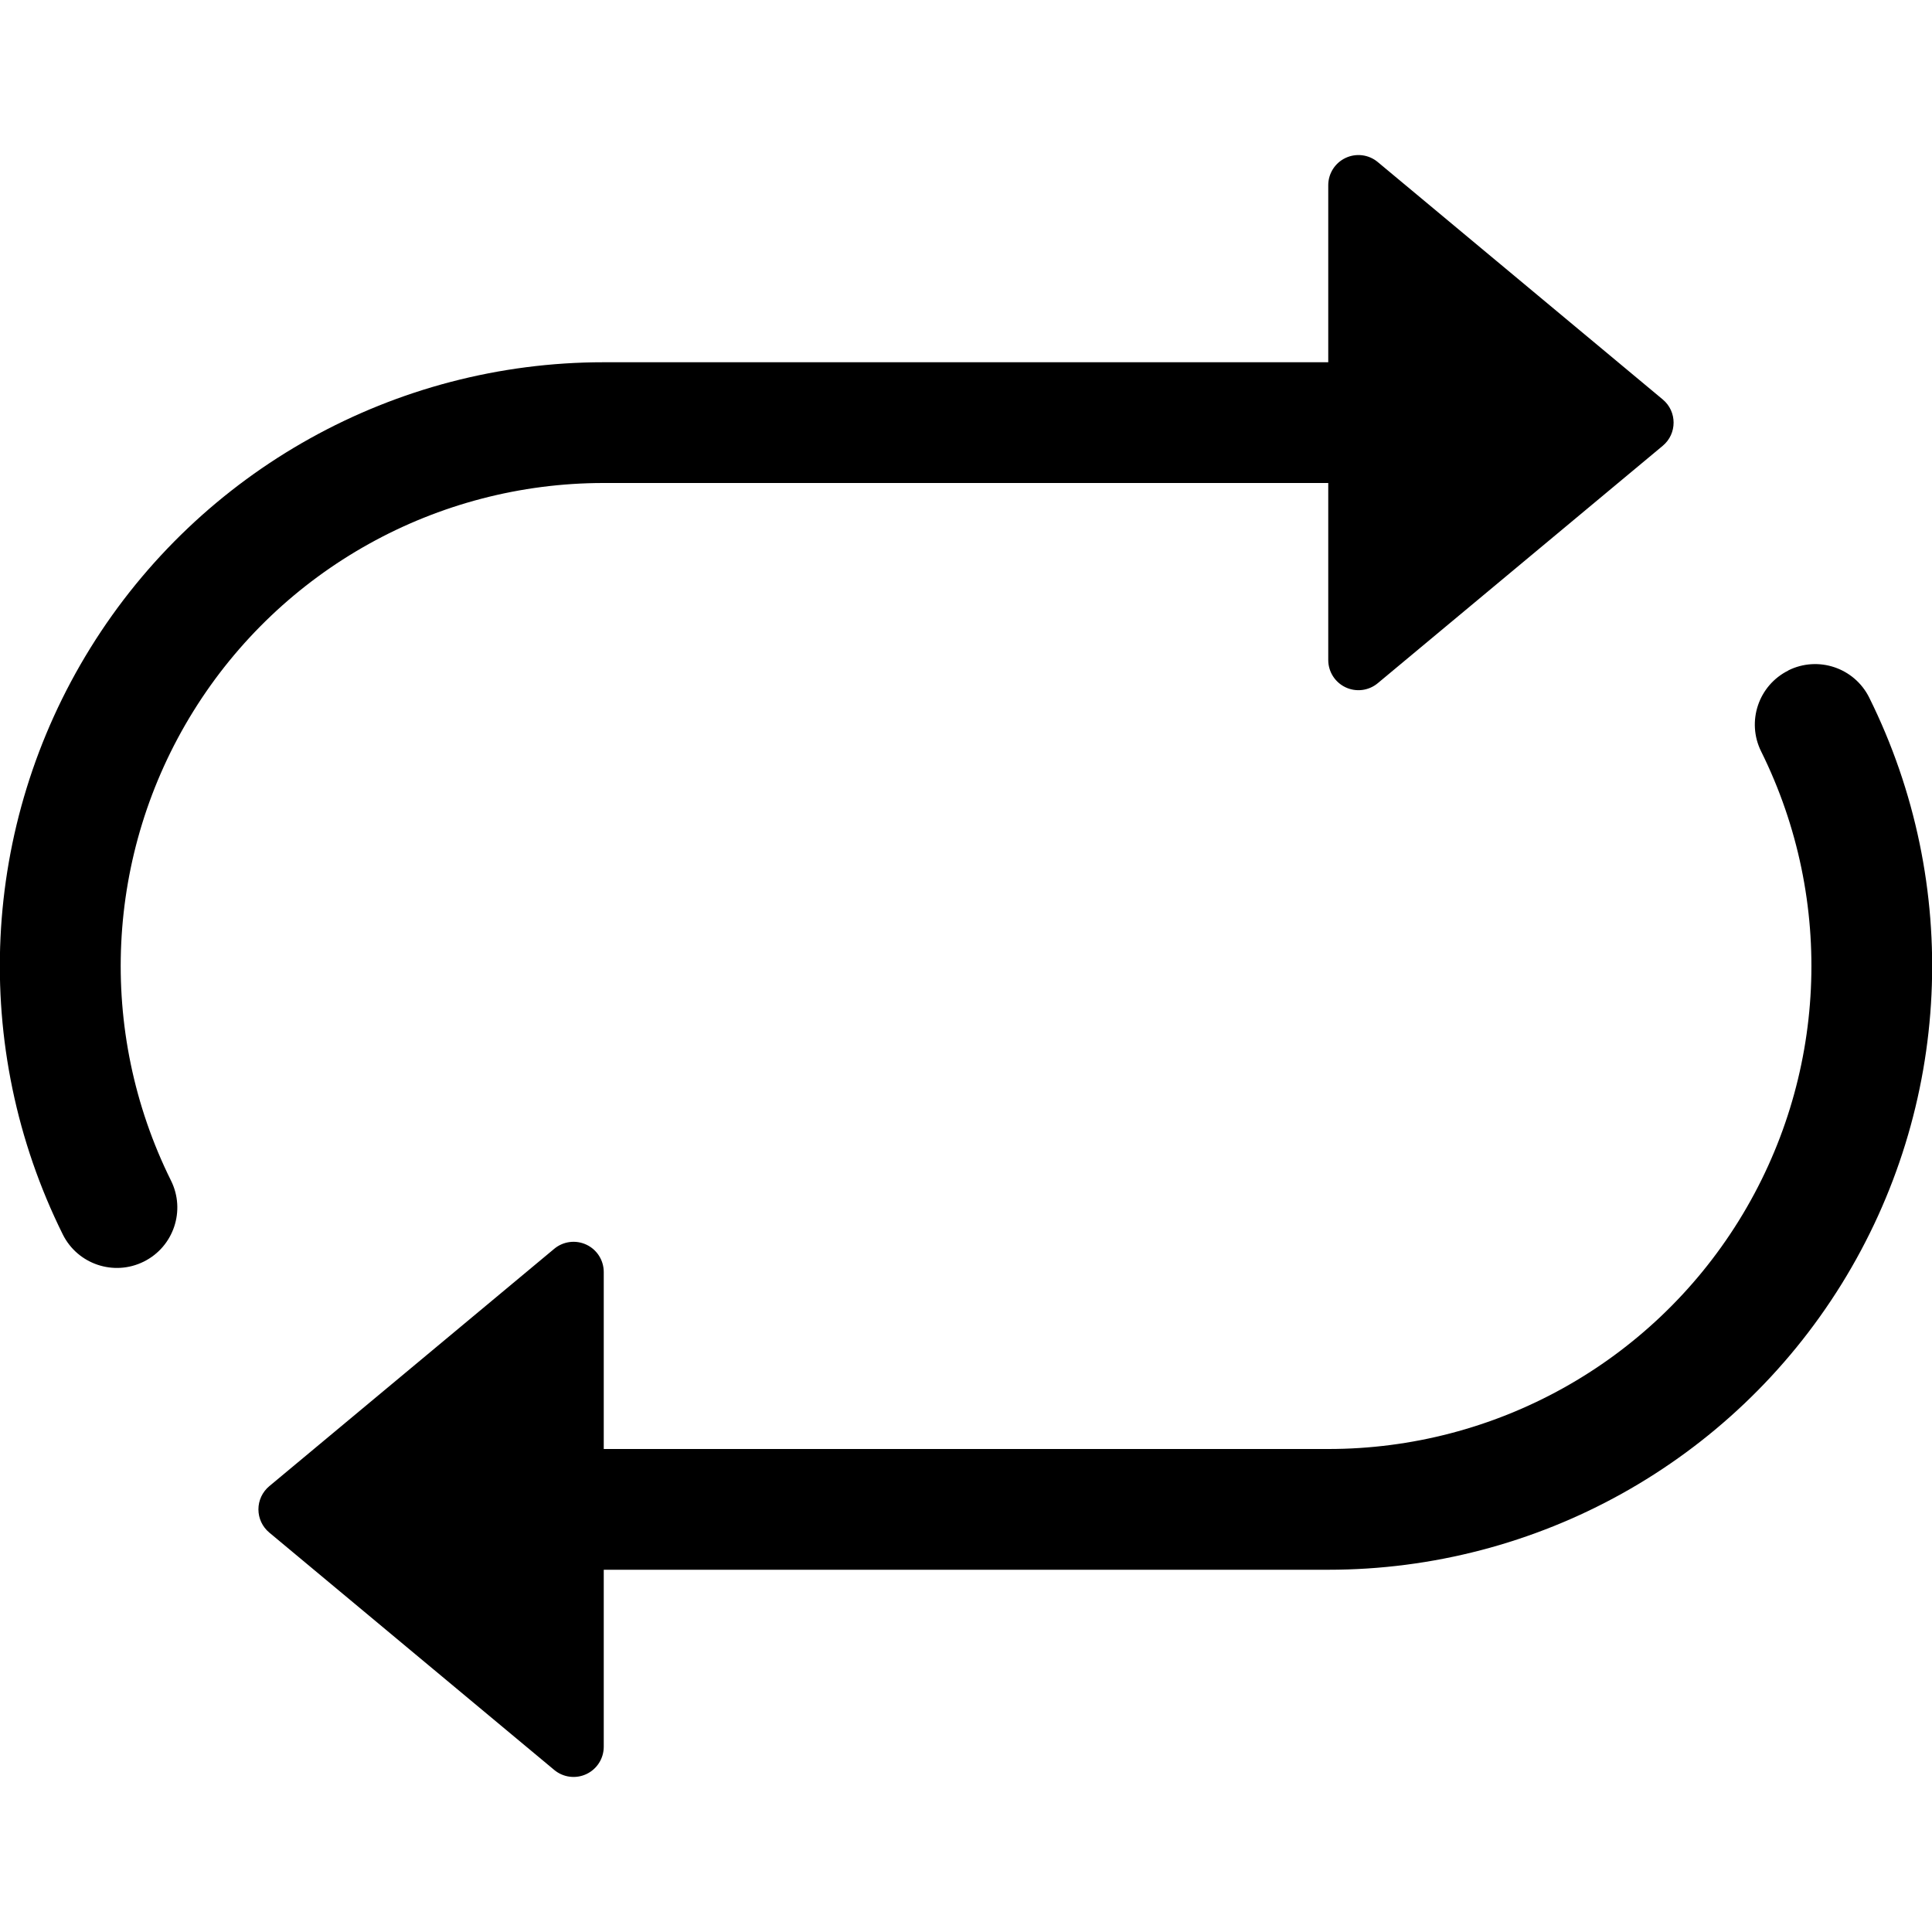
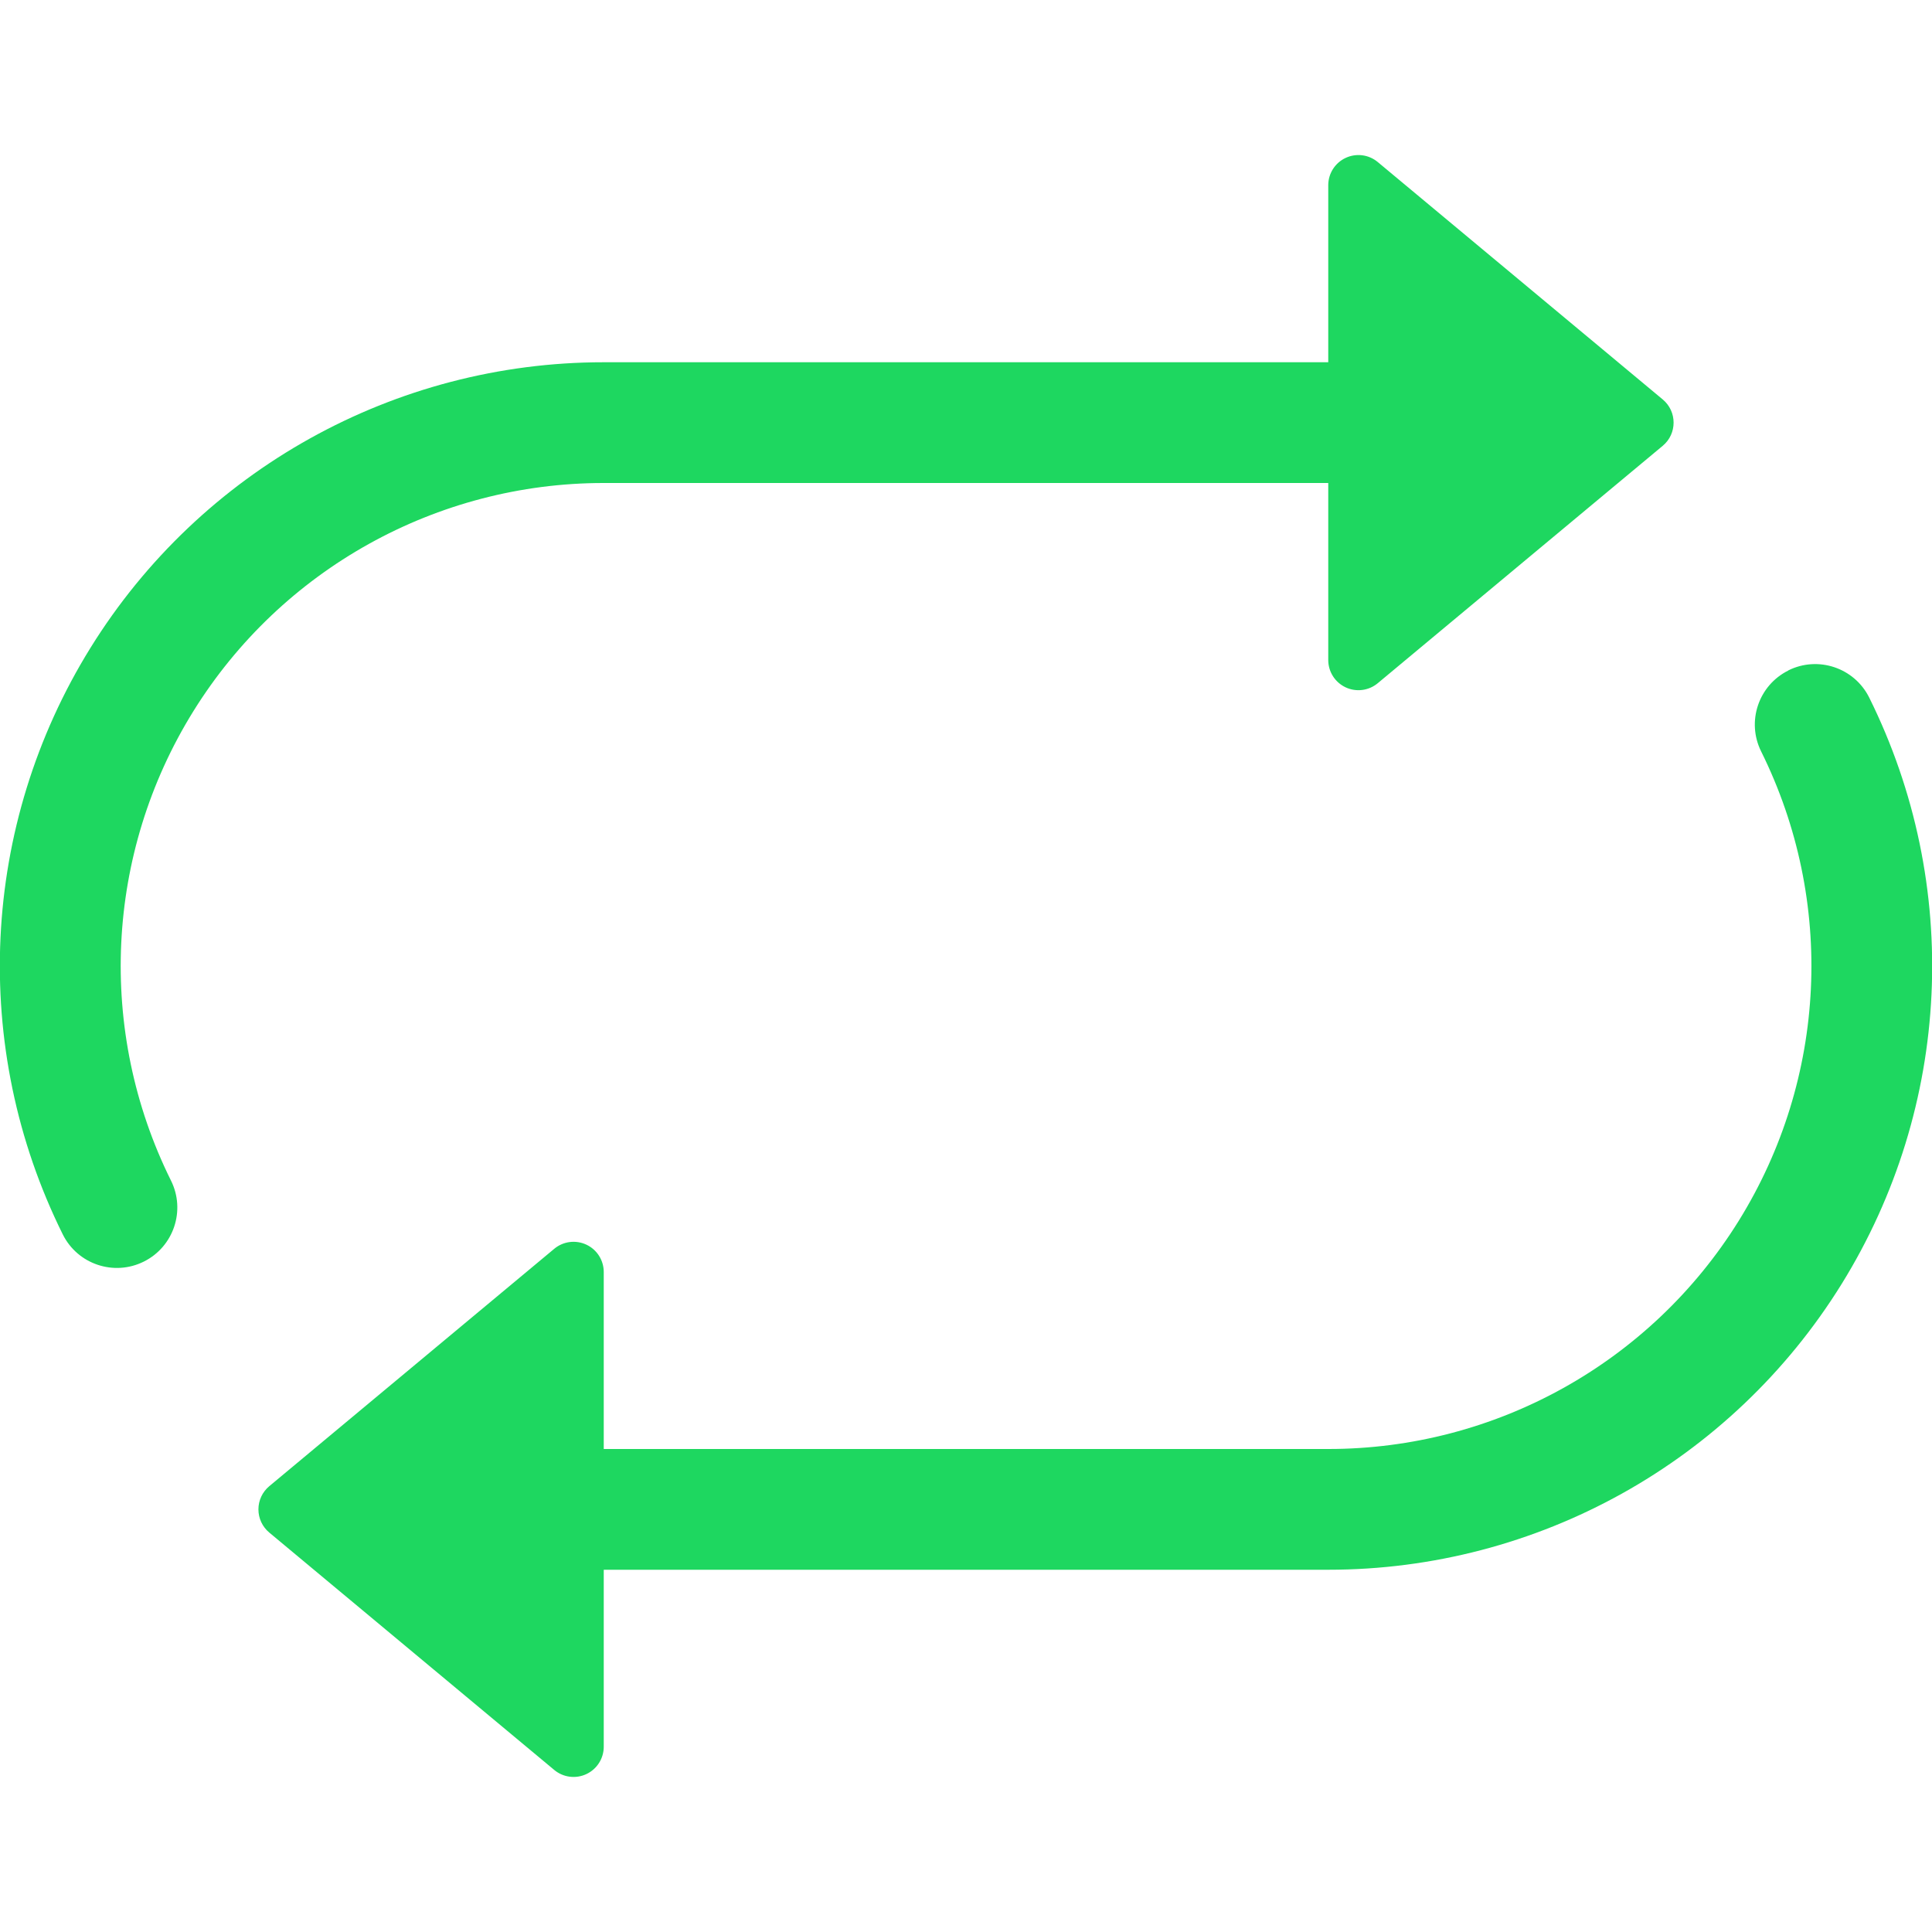
- <svg xmlns="http://www.w3.org/2000/svg" width="16" height="16" fill="currentColor" class="bi bi-repeat" viewBox="0 0 16 16">
+ <svg xmlns="http://www.w3.org/2000/svg" color="#1ed760" width="16" height="16" fill="currentColor" class="bi bi-repeat" viewBox="0 0 16 16">
  <path d="M11 5.466V4H5a4 4 0 0 0-3.584 5.777.5.5 0 1 1-.896.446A5 5 0 0 1 5 3h6V1.534a.25.25 0 0 1 .41-.192l2.36 1.966c.12.1.12.284 0 .384l-2.36 1.966a.25.25 0 0 1-.41-.192Zm3.81.086a.5.5 0 0 1 .67.225A5 5 0 0 1 11 13H5v1.466a.25.25 0 0 1-.41.192l-2.36-1.966a.25.25 0 0 1 0-.384l2.36-1.966a.25.25 0 0 1 .41.192V12h6a4 4 0 0 0 3.585-5.777.5.5 0 0 1 .225-.67Z" />
</svg>
